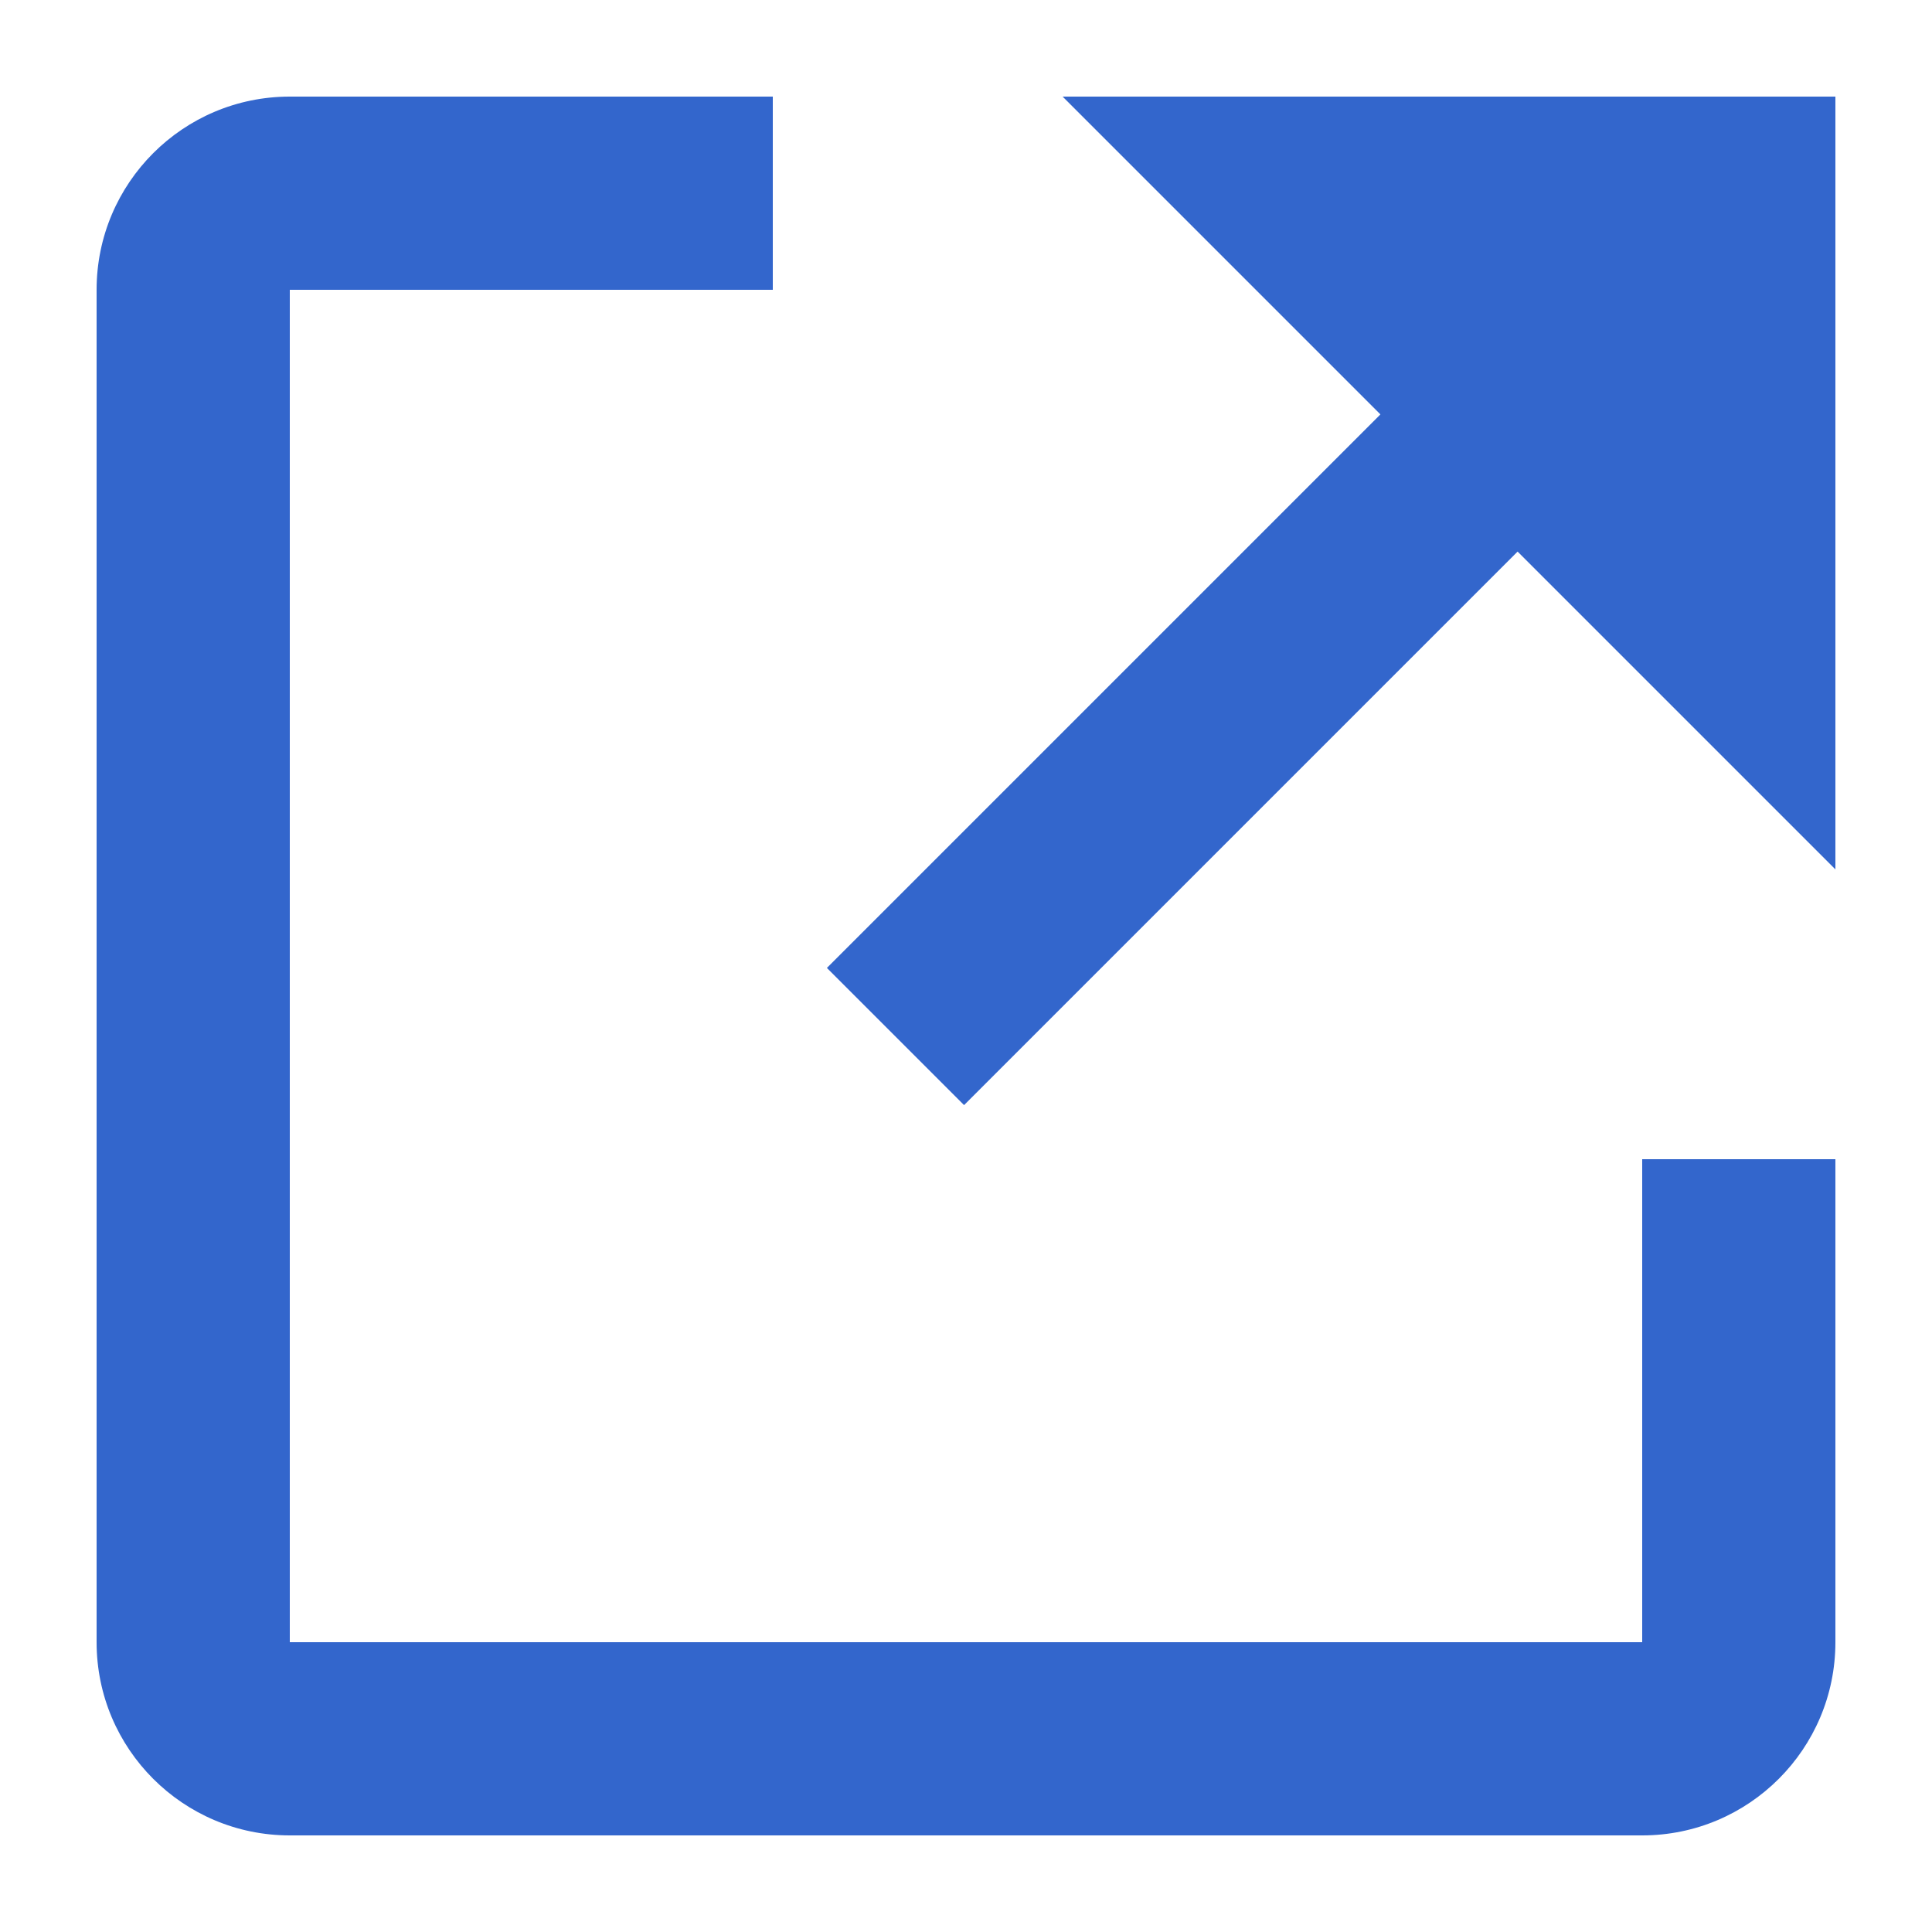
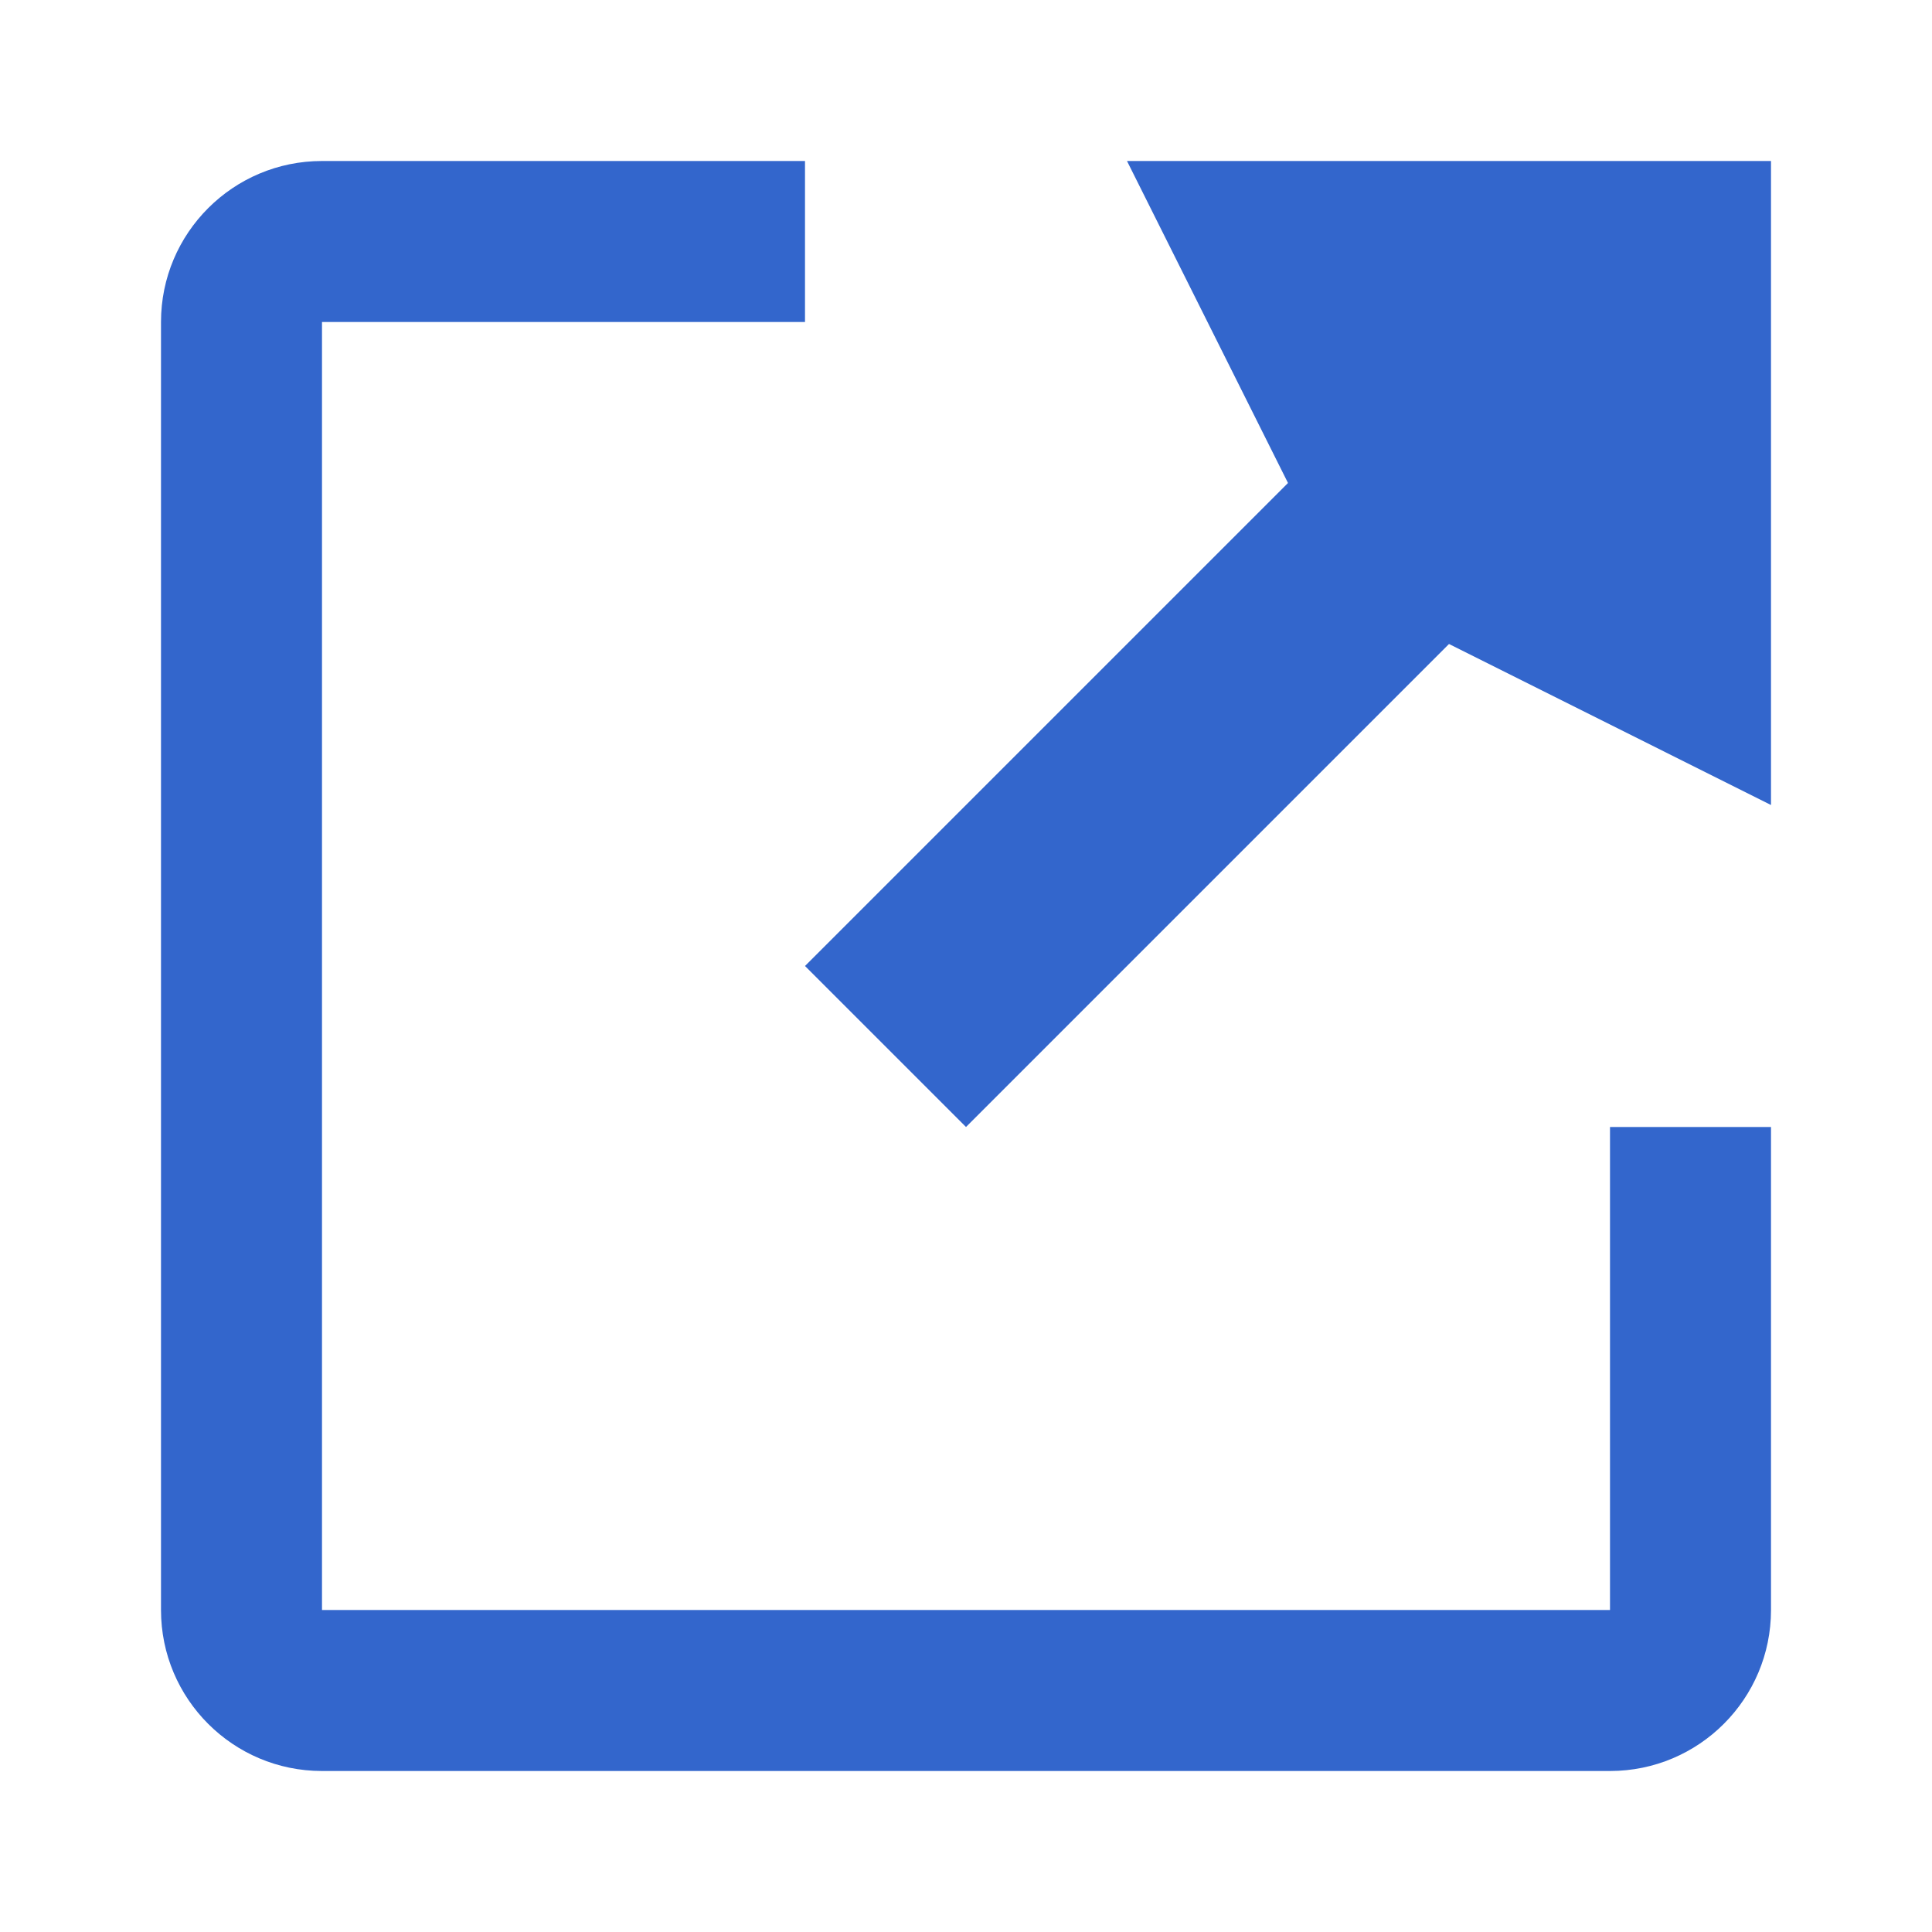
- <svg xmlns="http://www.w3.org/2000/svg" width="20" height="20" viewBox="0 0 20 20">
+ <svg xmlns="http://www.w3.org/2000/svg" width="12" height="12" viewBox="0 0 12 12">
  <g fill="#36c">
-     <path d="M17 17H3V3h5V1H3a2 2 0 0 0-2 2v14a2 2 0 0 0 2 2h14a2 2 0 0 0 2-2v-5h-2z" />
-     <path d="m11 1 3.29 3.29-5.73 5.73 1.42 1.42 5.73-5.73L19 9V1z" />
+     <path d="M10 10H2V2h3V1H2a1 1 0 0 0-1 1v8a1 1 0 0 0 1 1h8a1 1 0 0 0 1-1V7h-1z" />
+     <path d="m7 1 1 2-3 3 1 1 3-3 2 1V1z" />
  </g>
</svg>
